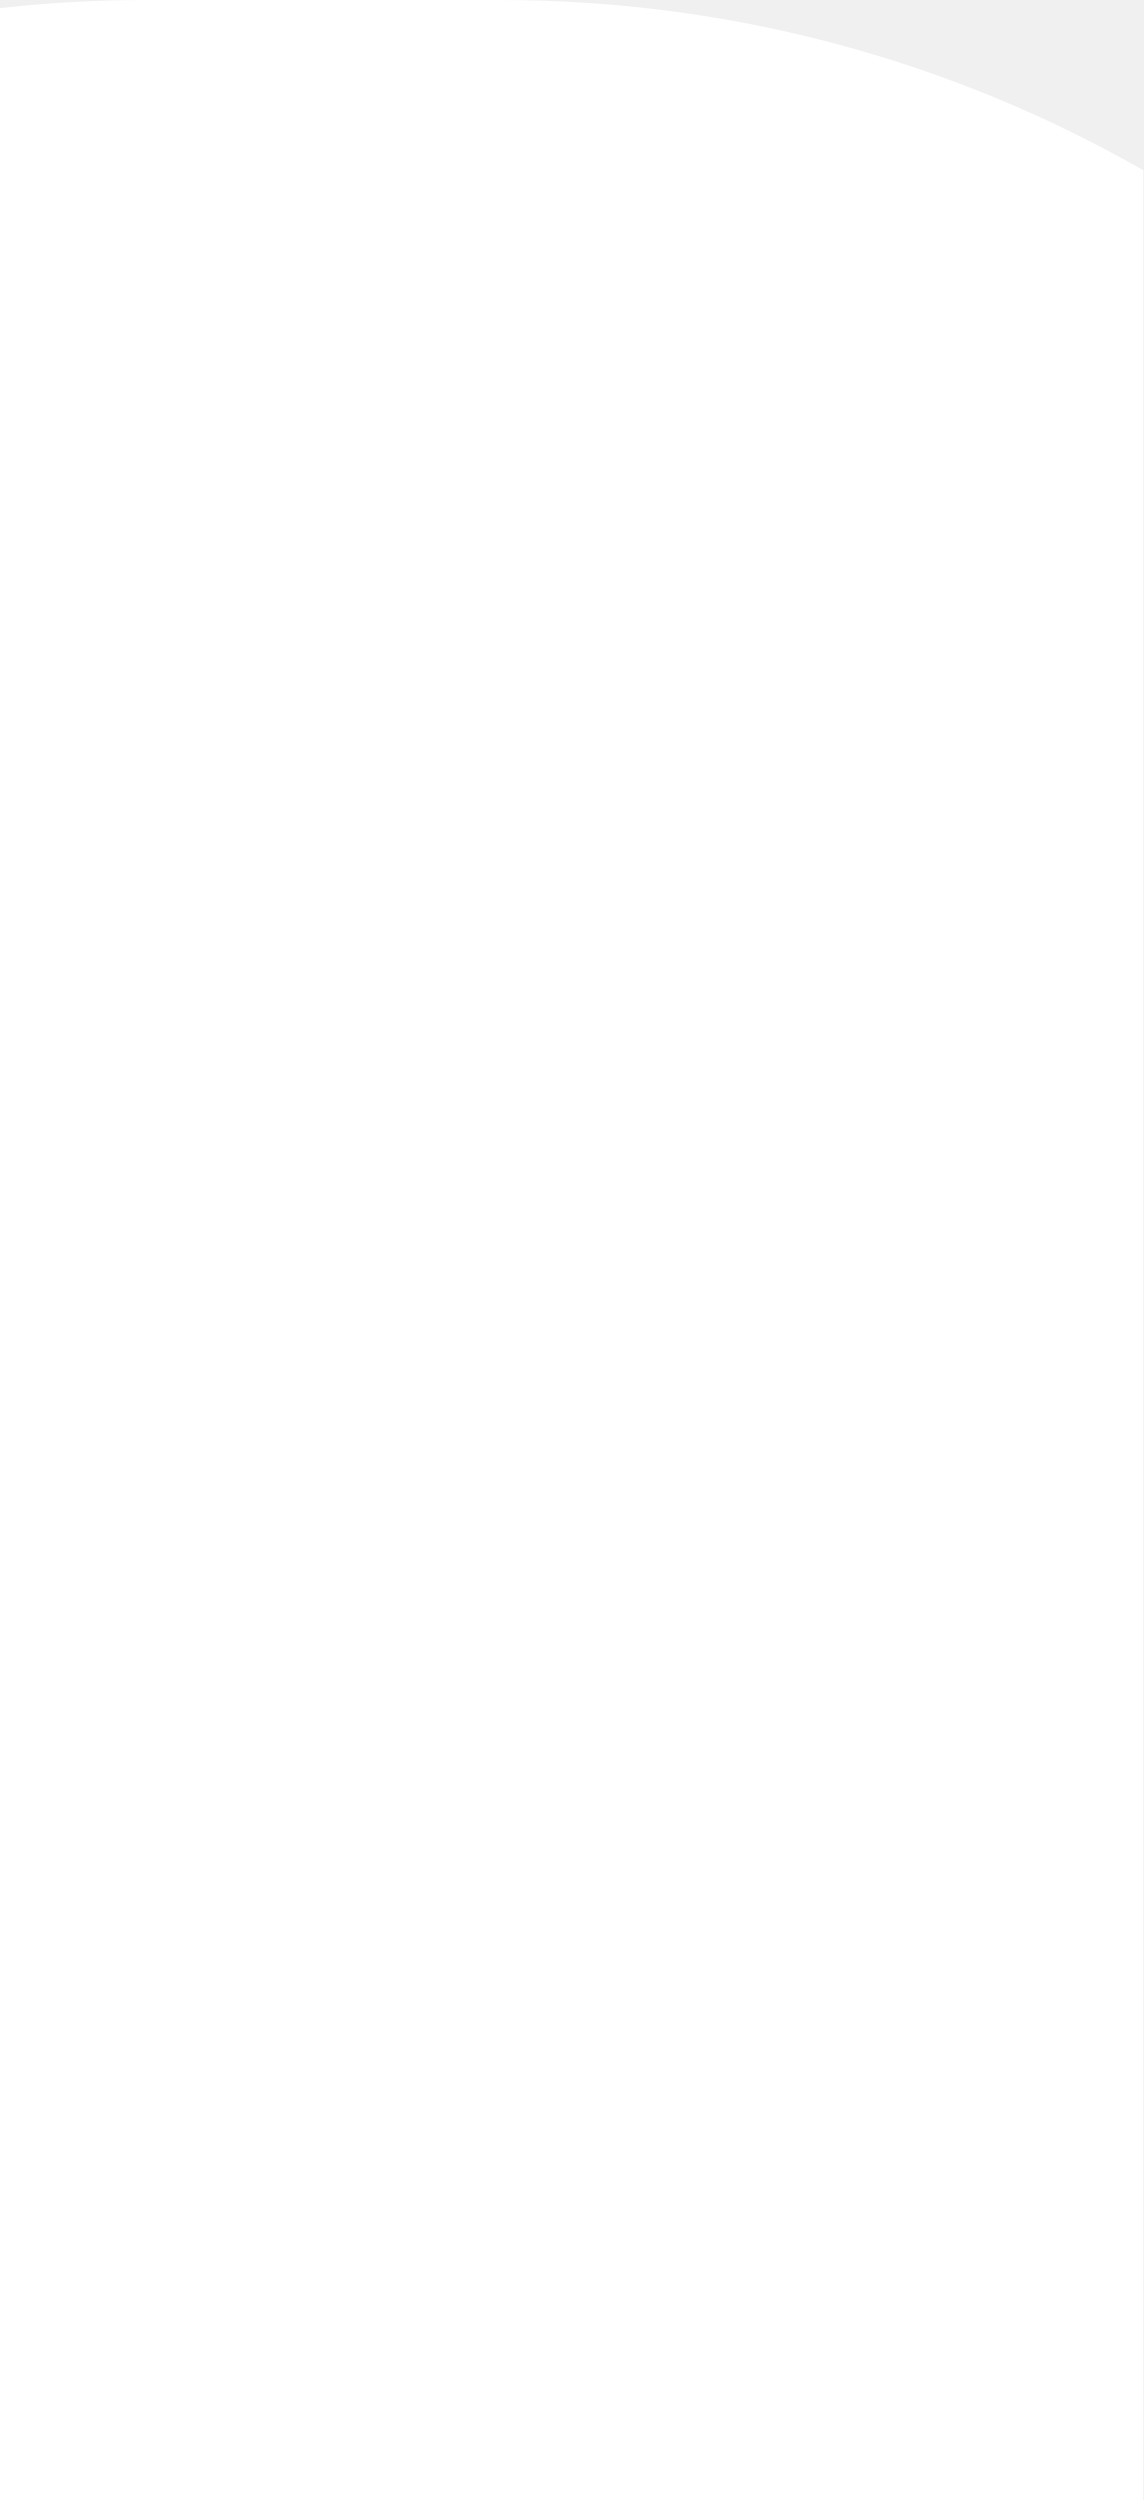
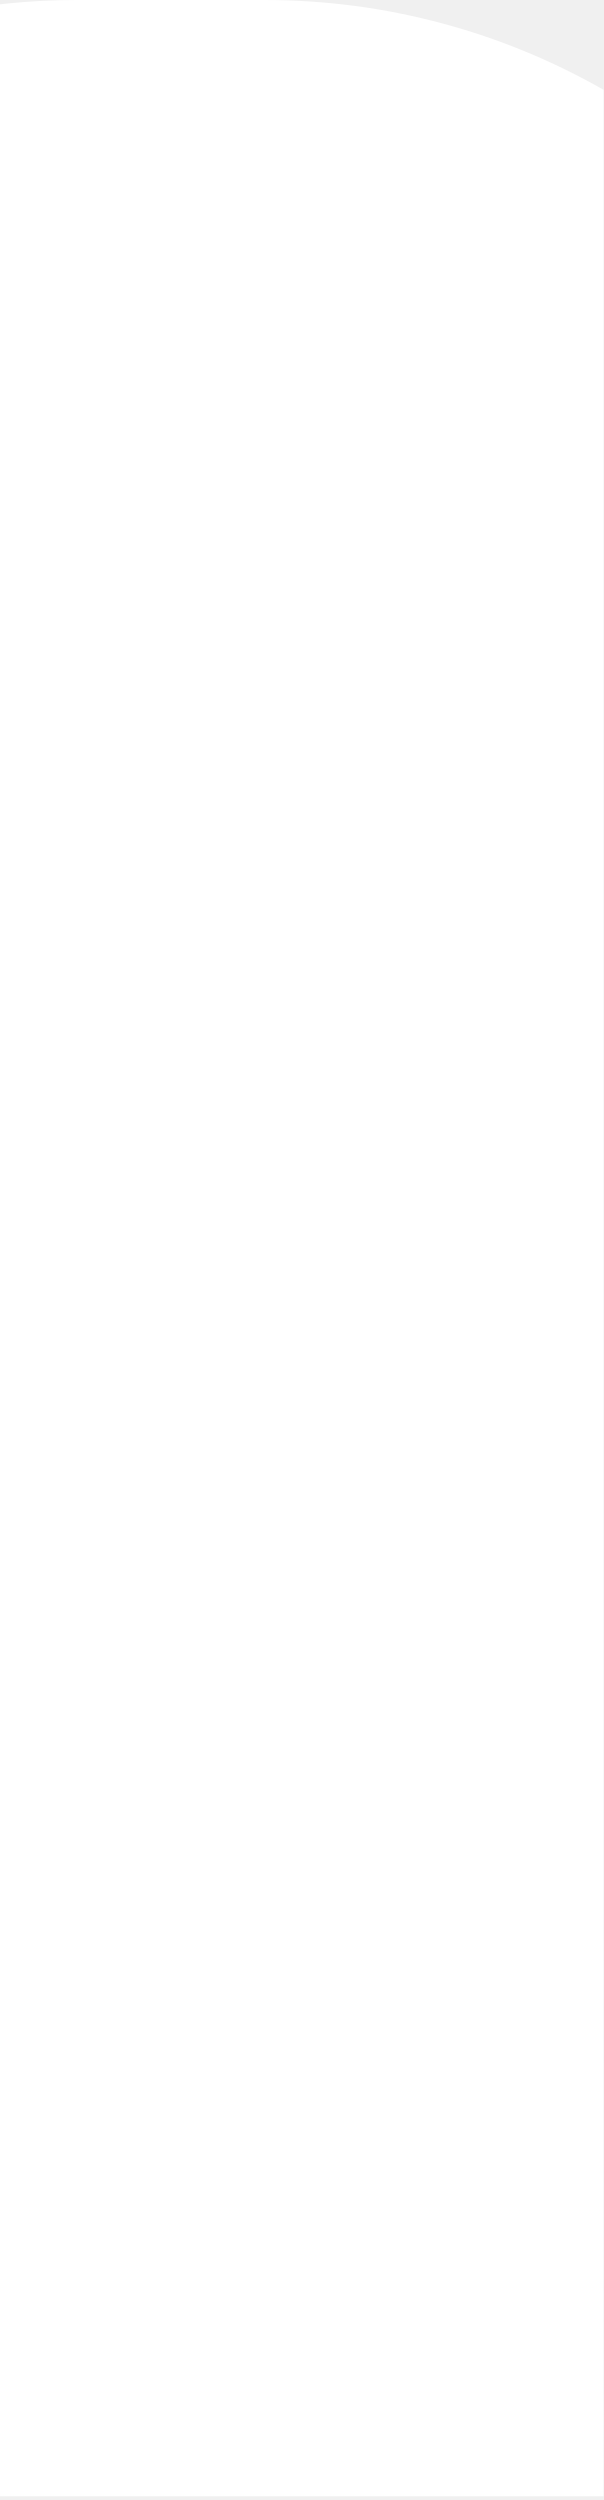
- <svg xmlns="http://www.w3.org/2000/svg" width="375.001" height="820.001" viewBox="0 0 375.001 820.001">
-   <path id="Differenzmenge_4" data-name="Differenzmenge 4" d="M-622-3690H-997v-817.326c1.594-.178,3.089-.337,4.445-.475A433.028,433.028,0,0,1-949-4510h116a431.479,431.479,0,0,1,56.608,3.728,425.433,425.433,0,0,1,54.353,10.868A423.775,423.775,0,0,1-622-4454.159V-3690Z" transform="translate(997.001 4510)" fill="#fff" />
+ <svg xmlns="http://www.w3.org/2000/svg" version="1.1" id="Layer_1" x="0px" y="0px" viewBox="0 0 375 1553.4" style="enable-background:new 0 0 375 1553.4;" xml:space="preserve">
+   <style type="text/css">
+ 	.st0{fill:#FFFFFF;}
+ </style>
+   <path id="Subtraction_4" class="st0" d="M375,1551.1H0V2.7c1.6-0.2,3.1-0.3,4.4-0.5C18.9,0.7,33.5,0,48,0h116  c18.9,0,37.8,1.2,56.6,3.7c18.3,2.4,36.5,6.1,54.4,10.9c35,9.4,68.6,23.3,100,41.2V1551.1z" />
</svg>
